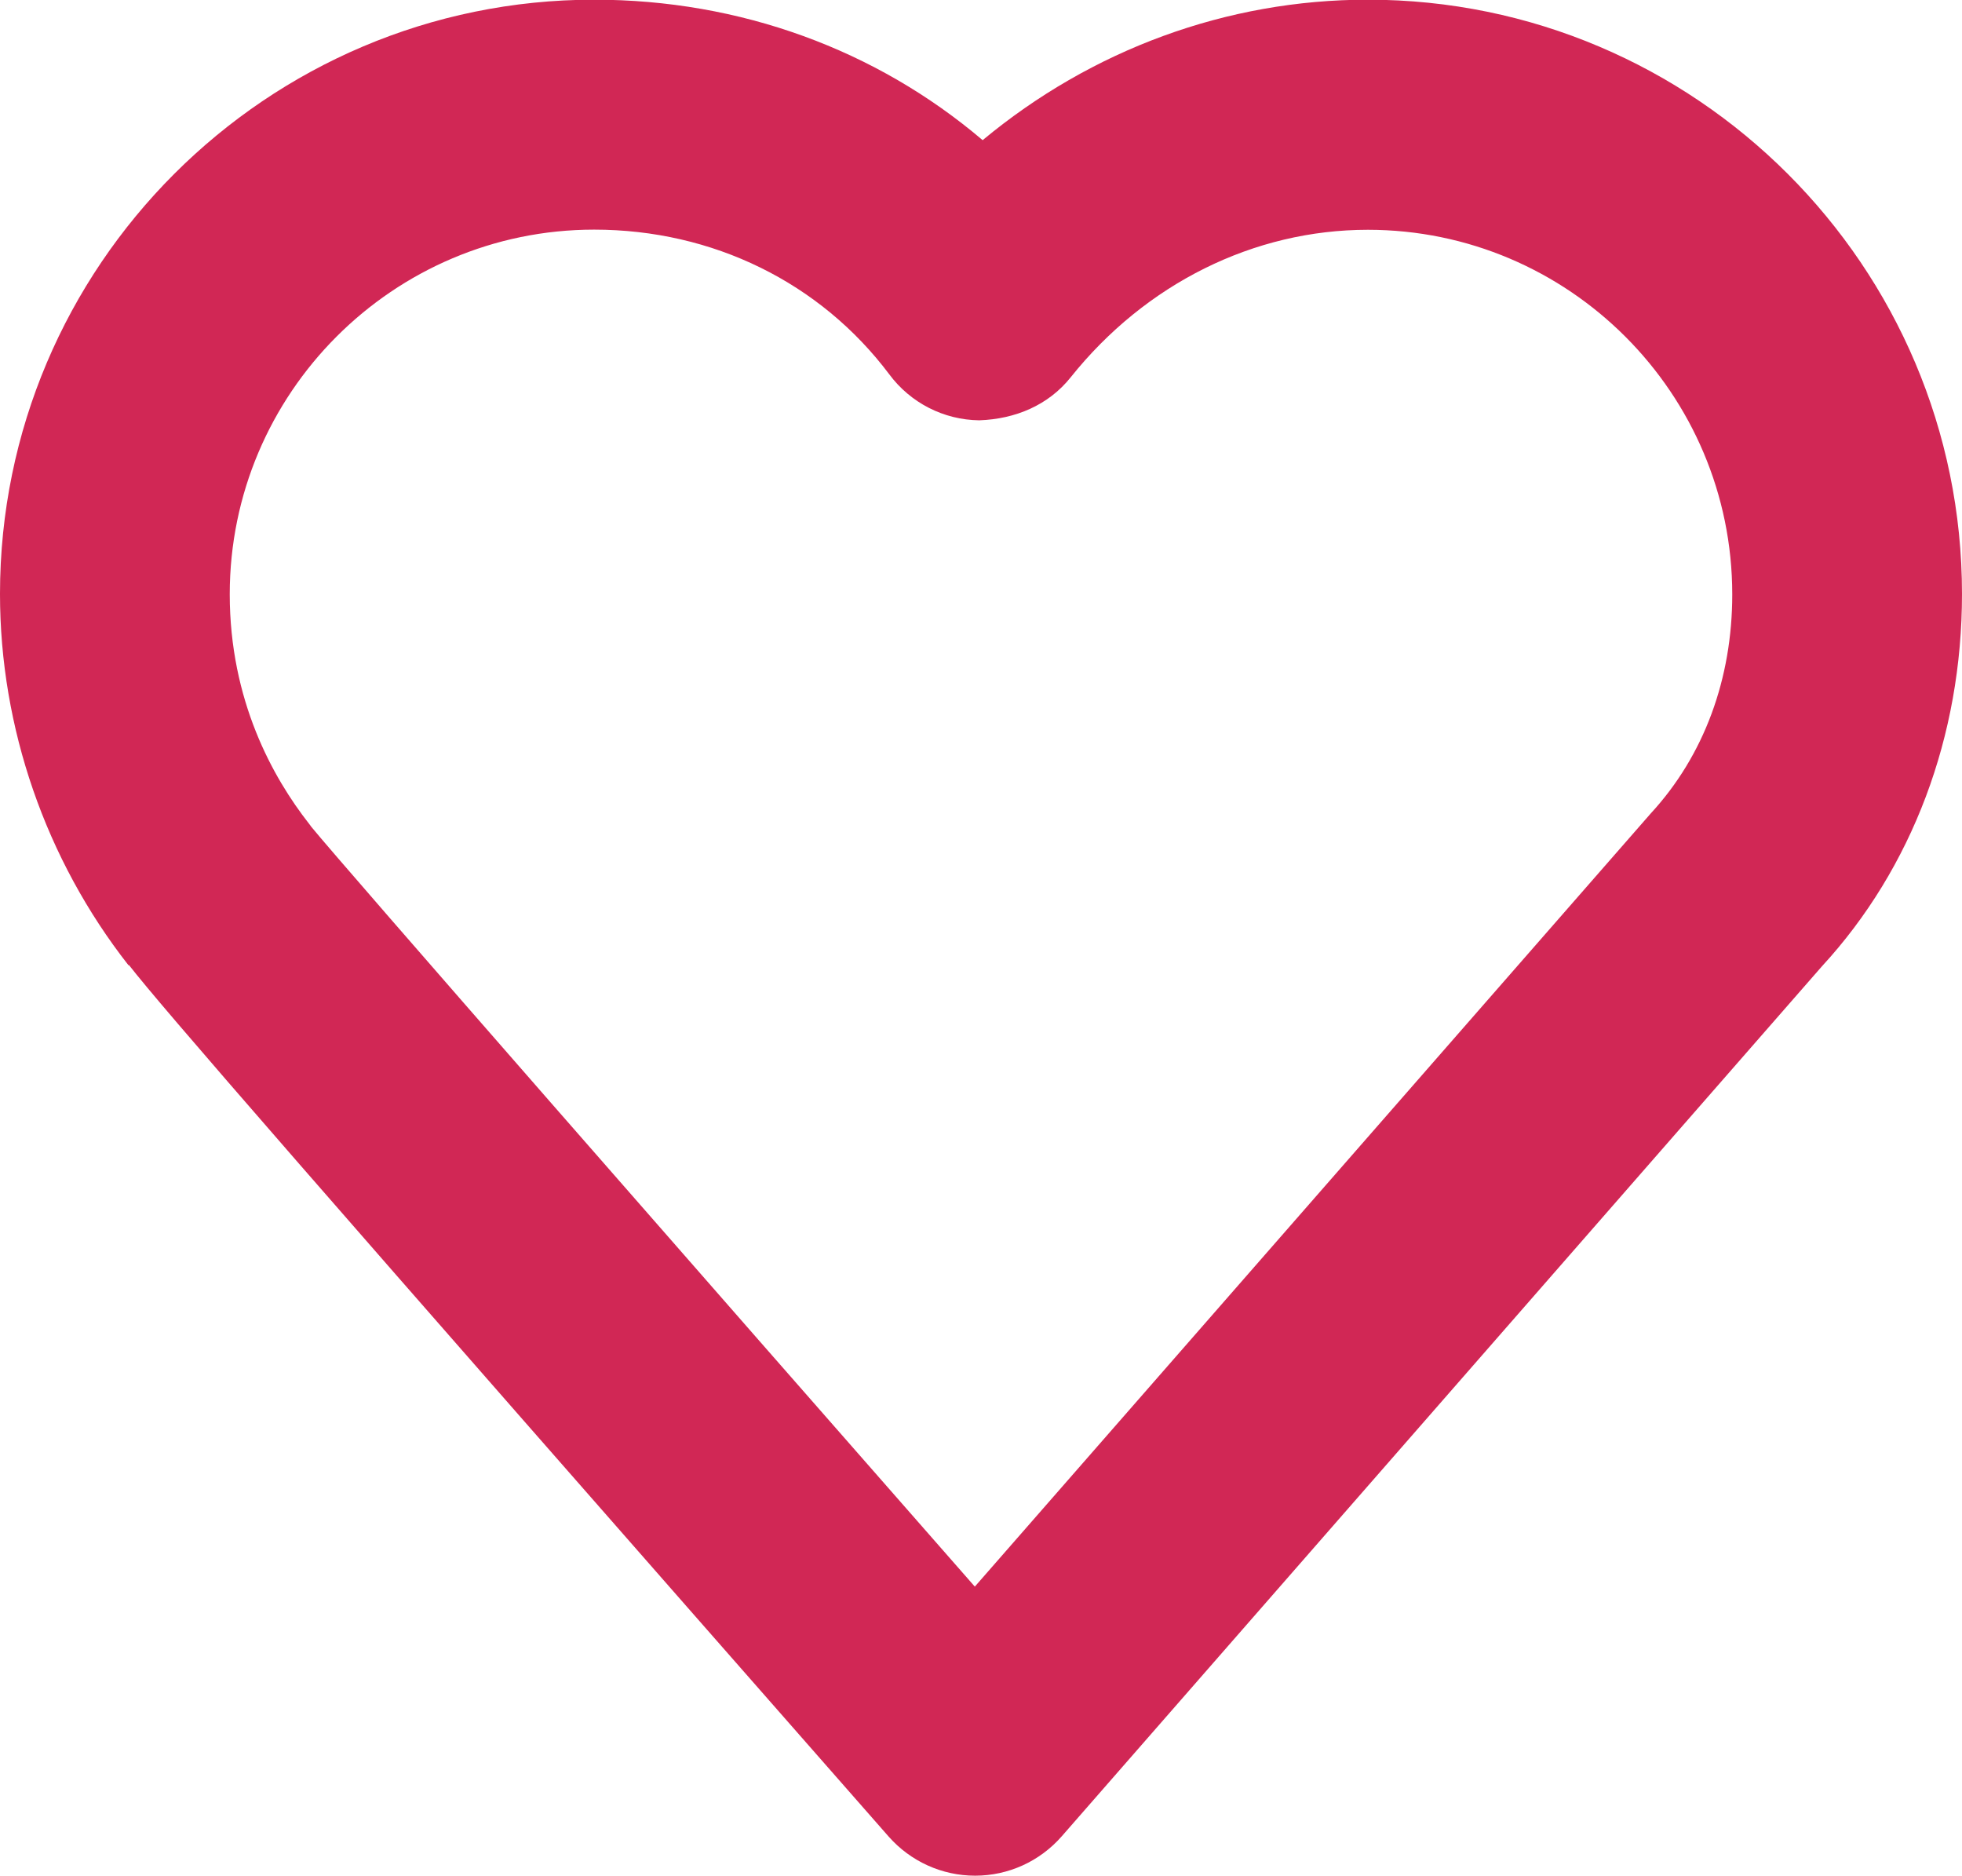
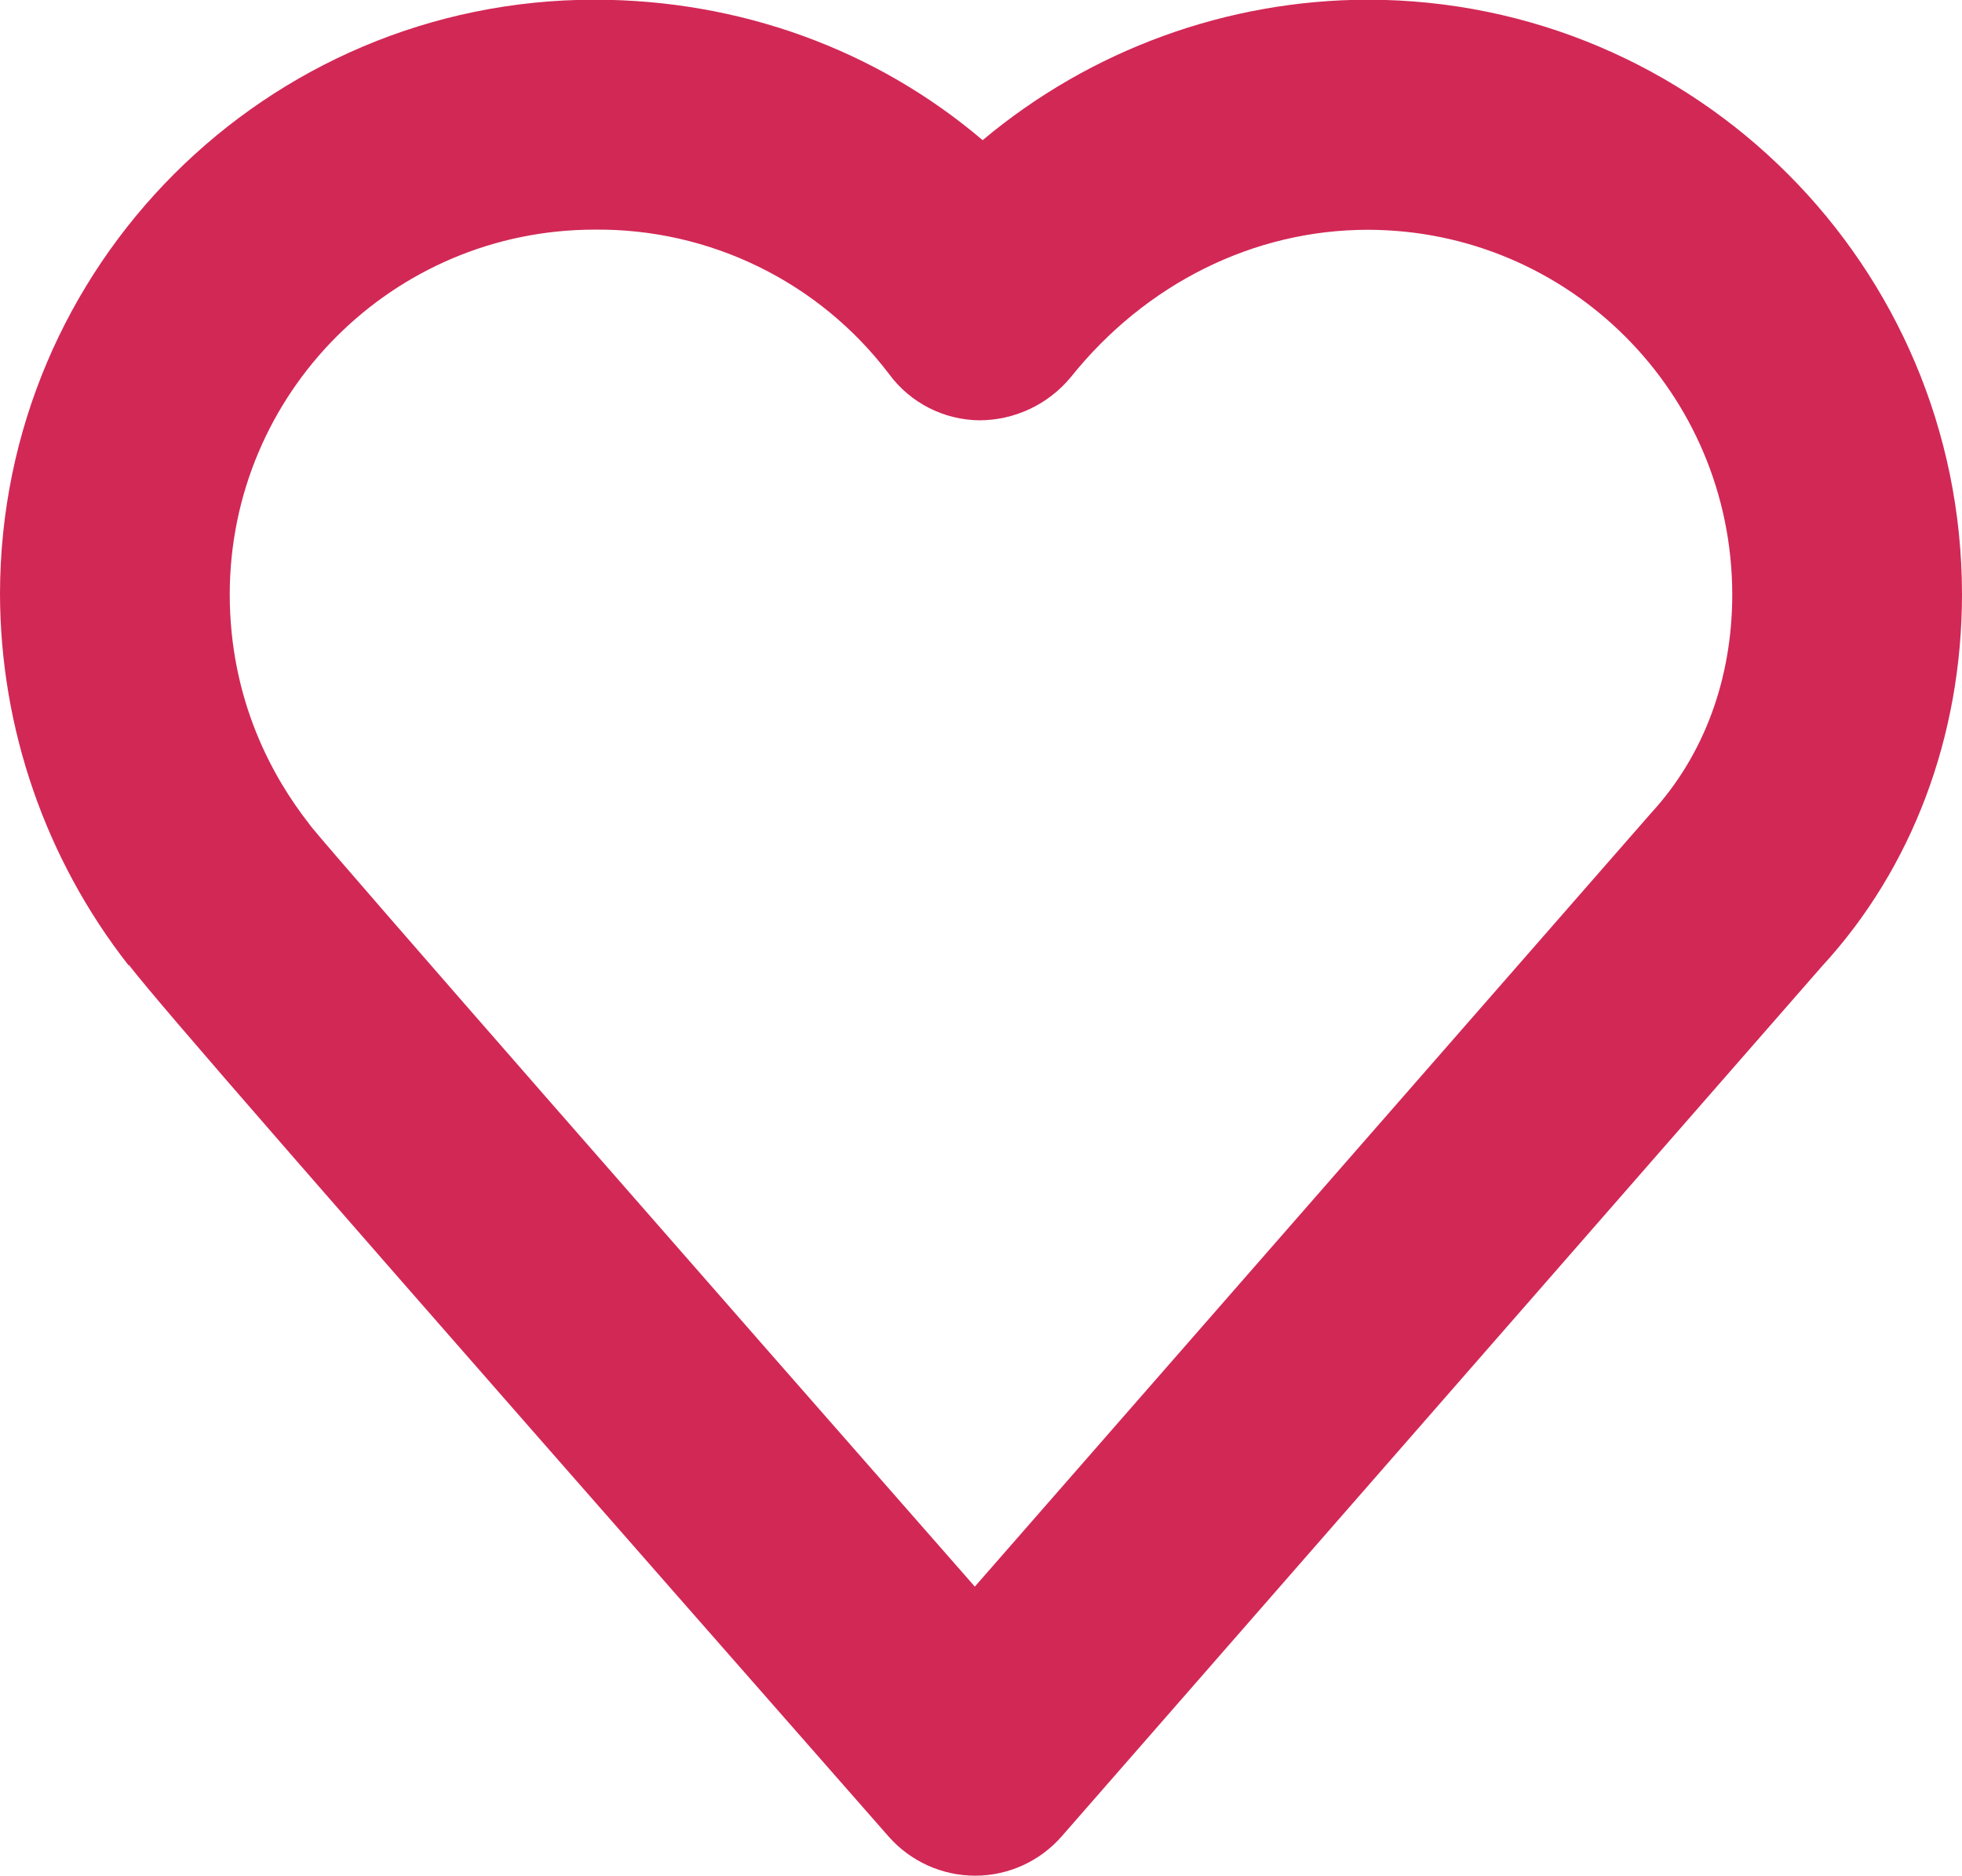
- <svg xmlns="http://www.w3.org/2000/svg" version="1.0" id="Layer_1" x="0px" y="0px" width="12.545px" height="11.99px" viewBox="521.939 473.064 12.545 11.99" enable-background="new 521.939 473.064 12.545 11.99" xml:space="preserve">
-   <g>
-     <path fill="#D12755" d="M528.174,485.055c-0.212,0-0.412-0.091-0.552-0.249c-3.798-4.324-4.644-5.298-4.858-5.572l-0.004,0.0 c-0.529-0.675-0.821-1.518-0.821-2.373c0-2.095,1.704-3.799,3.799-3.799c0.934,0,1.804,0.32,2.484,0.898 c0.696-0.578,1.56-0.898,2.463-0.898c2.095,0,3.799,1.704,3.799,3.799c0,0.909-0.318,1.754-0.896,2.381l-4.86,5.561 C528.587,484.964,528.386,485.055,528.174,485.055L528.174,485.055z M523.929,478.349c0.208,0.255,2.471,2.839,4.243,4.858 l4.323-4.944c0.34-0.369,0.52-0.86,0.52-1.399c0-1.285-1.045-2.331-2.33-2.331c-0.729,0-1.421,0.344-1.9,0.943 c-0.142,0.178-0.353,0.267-0.585,0.275c-0.227-0.003-0.439-0.111-0.575-0.294c-0.441-0.587-1.129-0.925-1.887-0.925 c-1.285,0-2.33,1.046-2.33,2.331c0,0.678,0.275,1.171,0.507,1.467C523.919,478.336,523.925,478.342,523.929,478.349z" />
-   </g>
+ <svg xmlns="http://www.w3.org/2000/svg" version="1" width="12.545" height="11.99" viewBox="521.939 473.064 12.545 11.99">
+   <path fill="#d22856" d="M528.174 485.055a.737.737 0 0 1-.552-.249c-3.798-4.324-4.644-5.298-4.858-5.572h-.004a3.866 3.866 0 0 1-.821-2.373 3.803 3.803 0 0 1 3.799-3.799c.934 0 1.804.32 2.484.898a3.847 3.847 0 0 1 2.463-.898 3.803 3.803 0 0 1 3.799 3.799c0 .909-.318 1.754-.896 2.381l-4.86 5.561a.735.735 0 0 1-.554.252zm-4.245-6.706c.208.255 2.471 2.839 4.243 4.858l4.323-4.944c.34-.369.52-.86.52-1.399a2.333 2.333 0 0 0-2.33-2.331c-.729 0-1.421.344-1.9.943a.76.76 0 0 1-.585.275.727.727 0 0 1-.575-.294 2.333 2.333 0 0 0-1.887-.925 2.333 2.333 0 0 0-2.33 2.331c0 .678.275 1.171.507 1.467l.014.019z" />
</svg>
